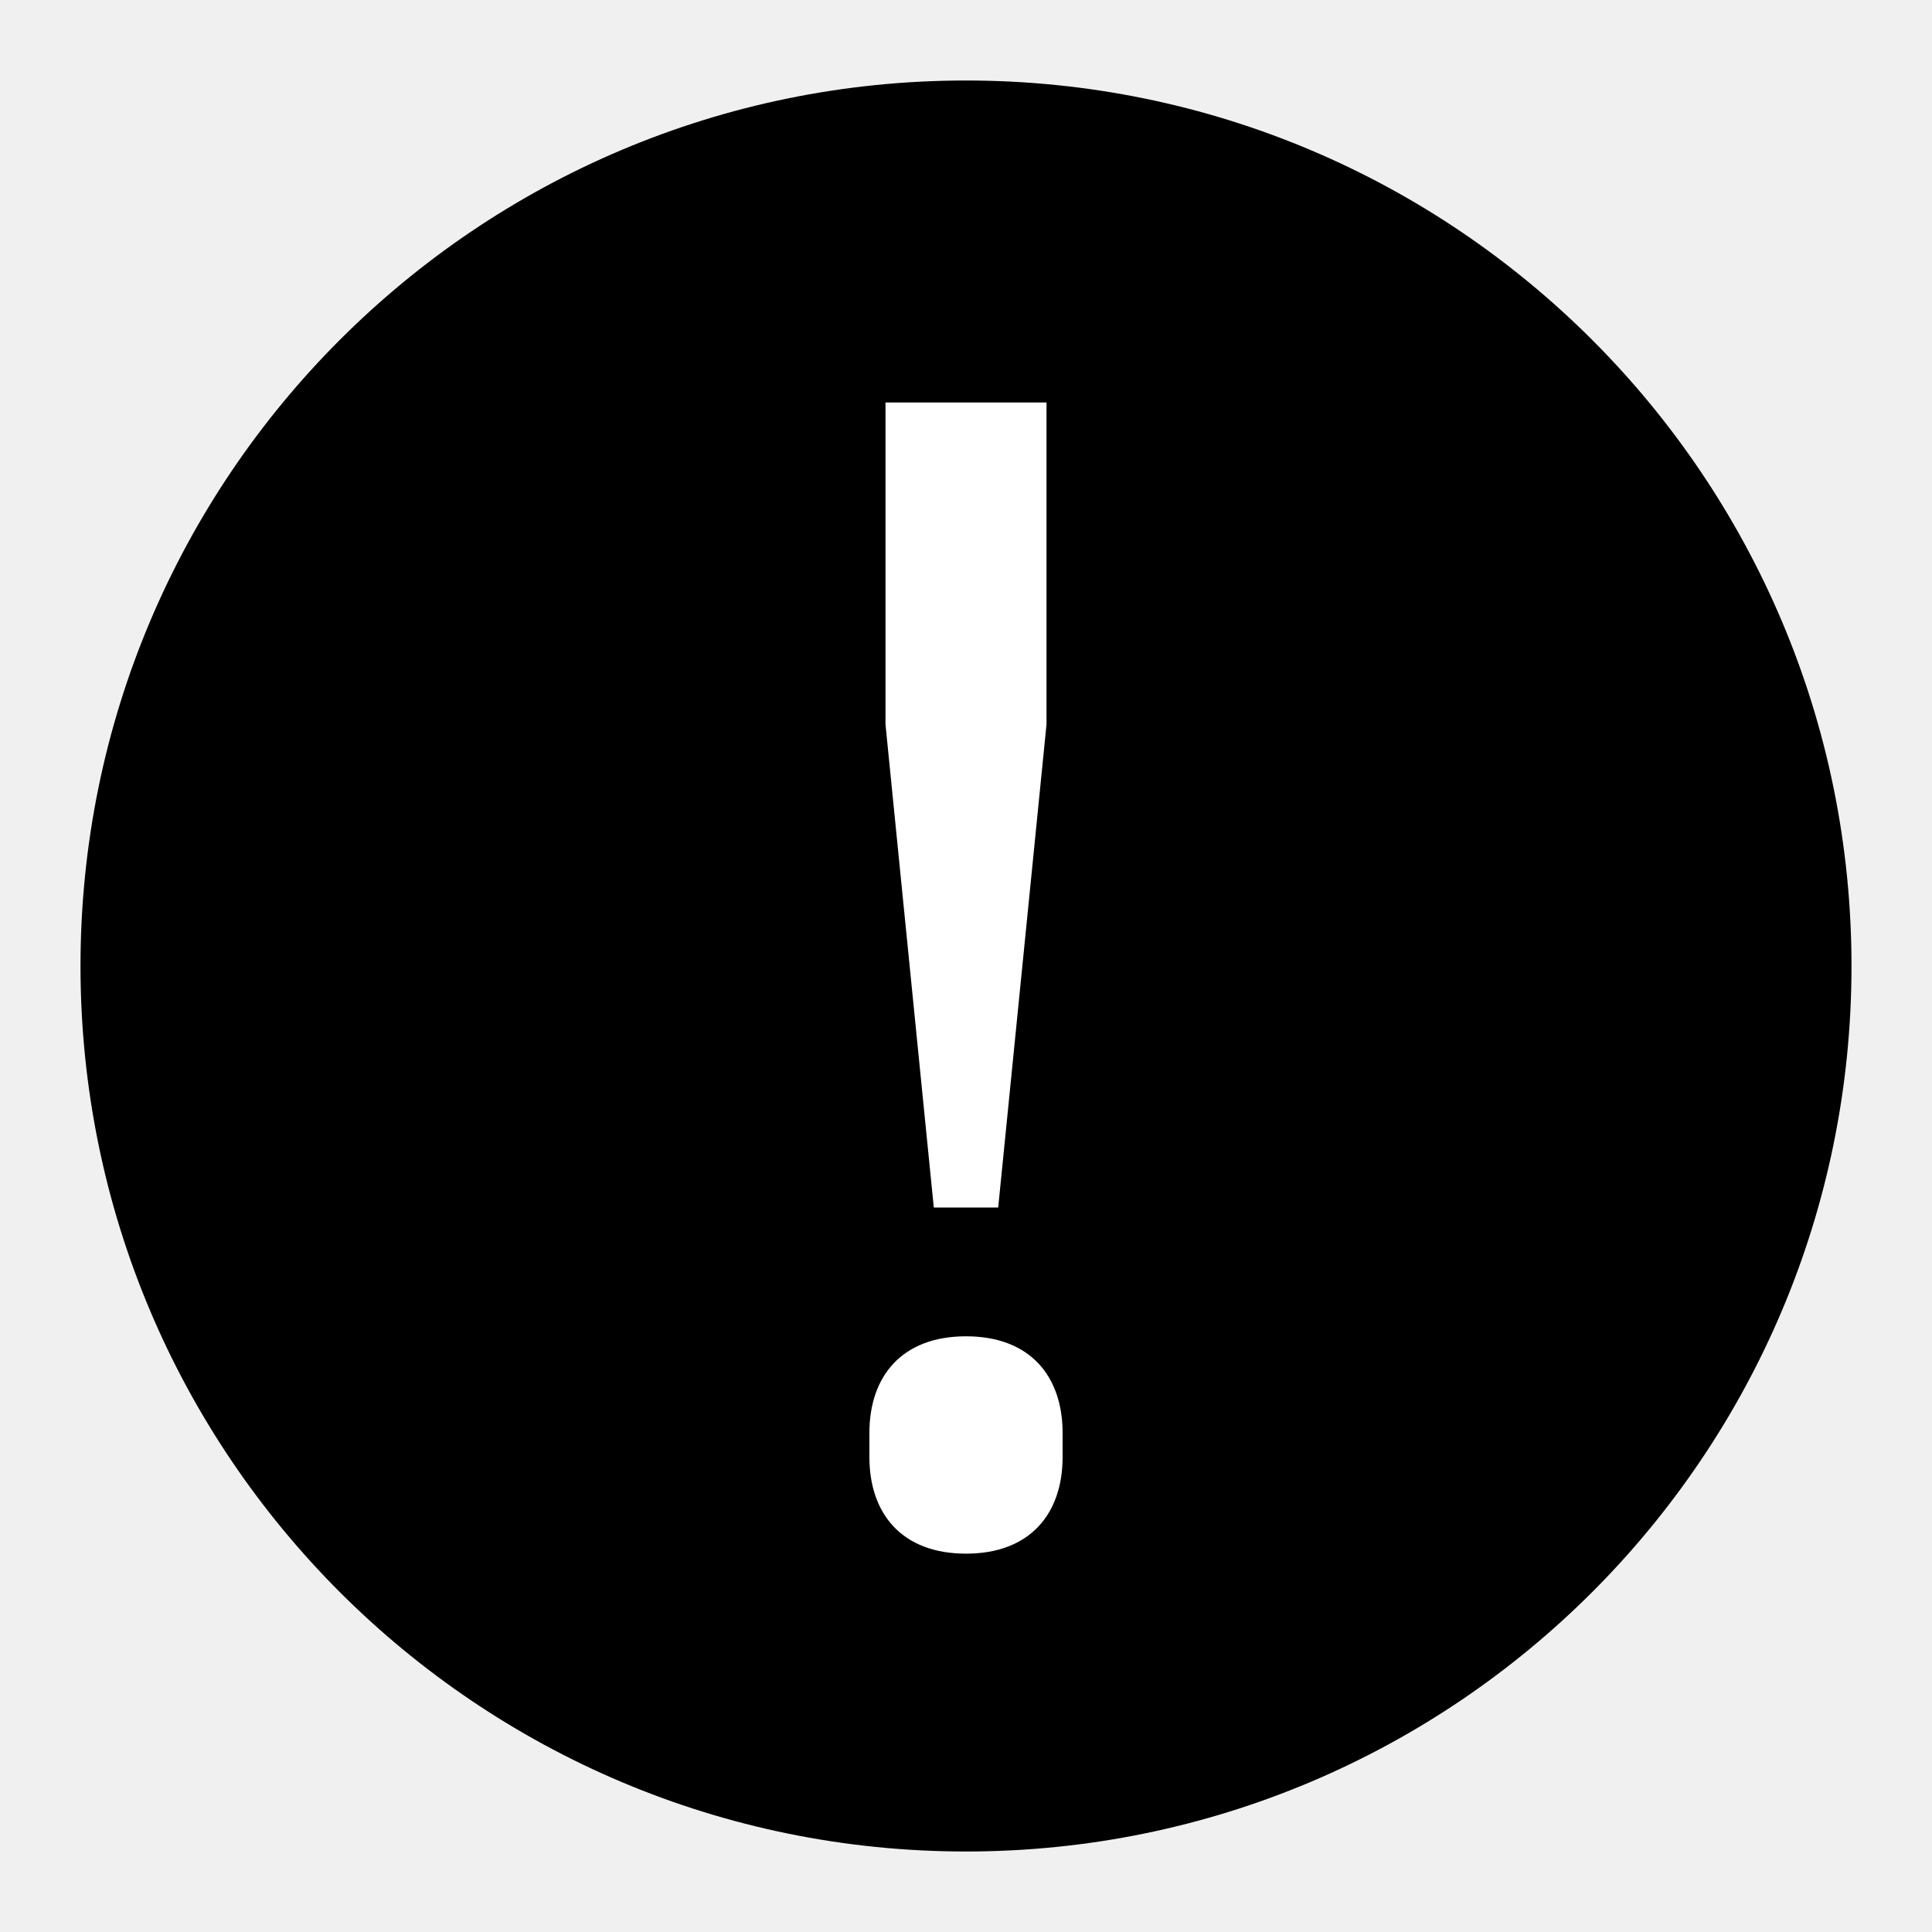
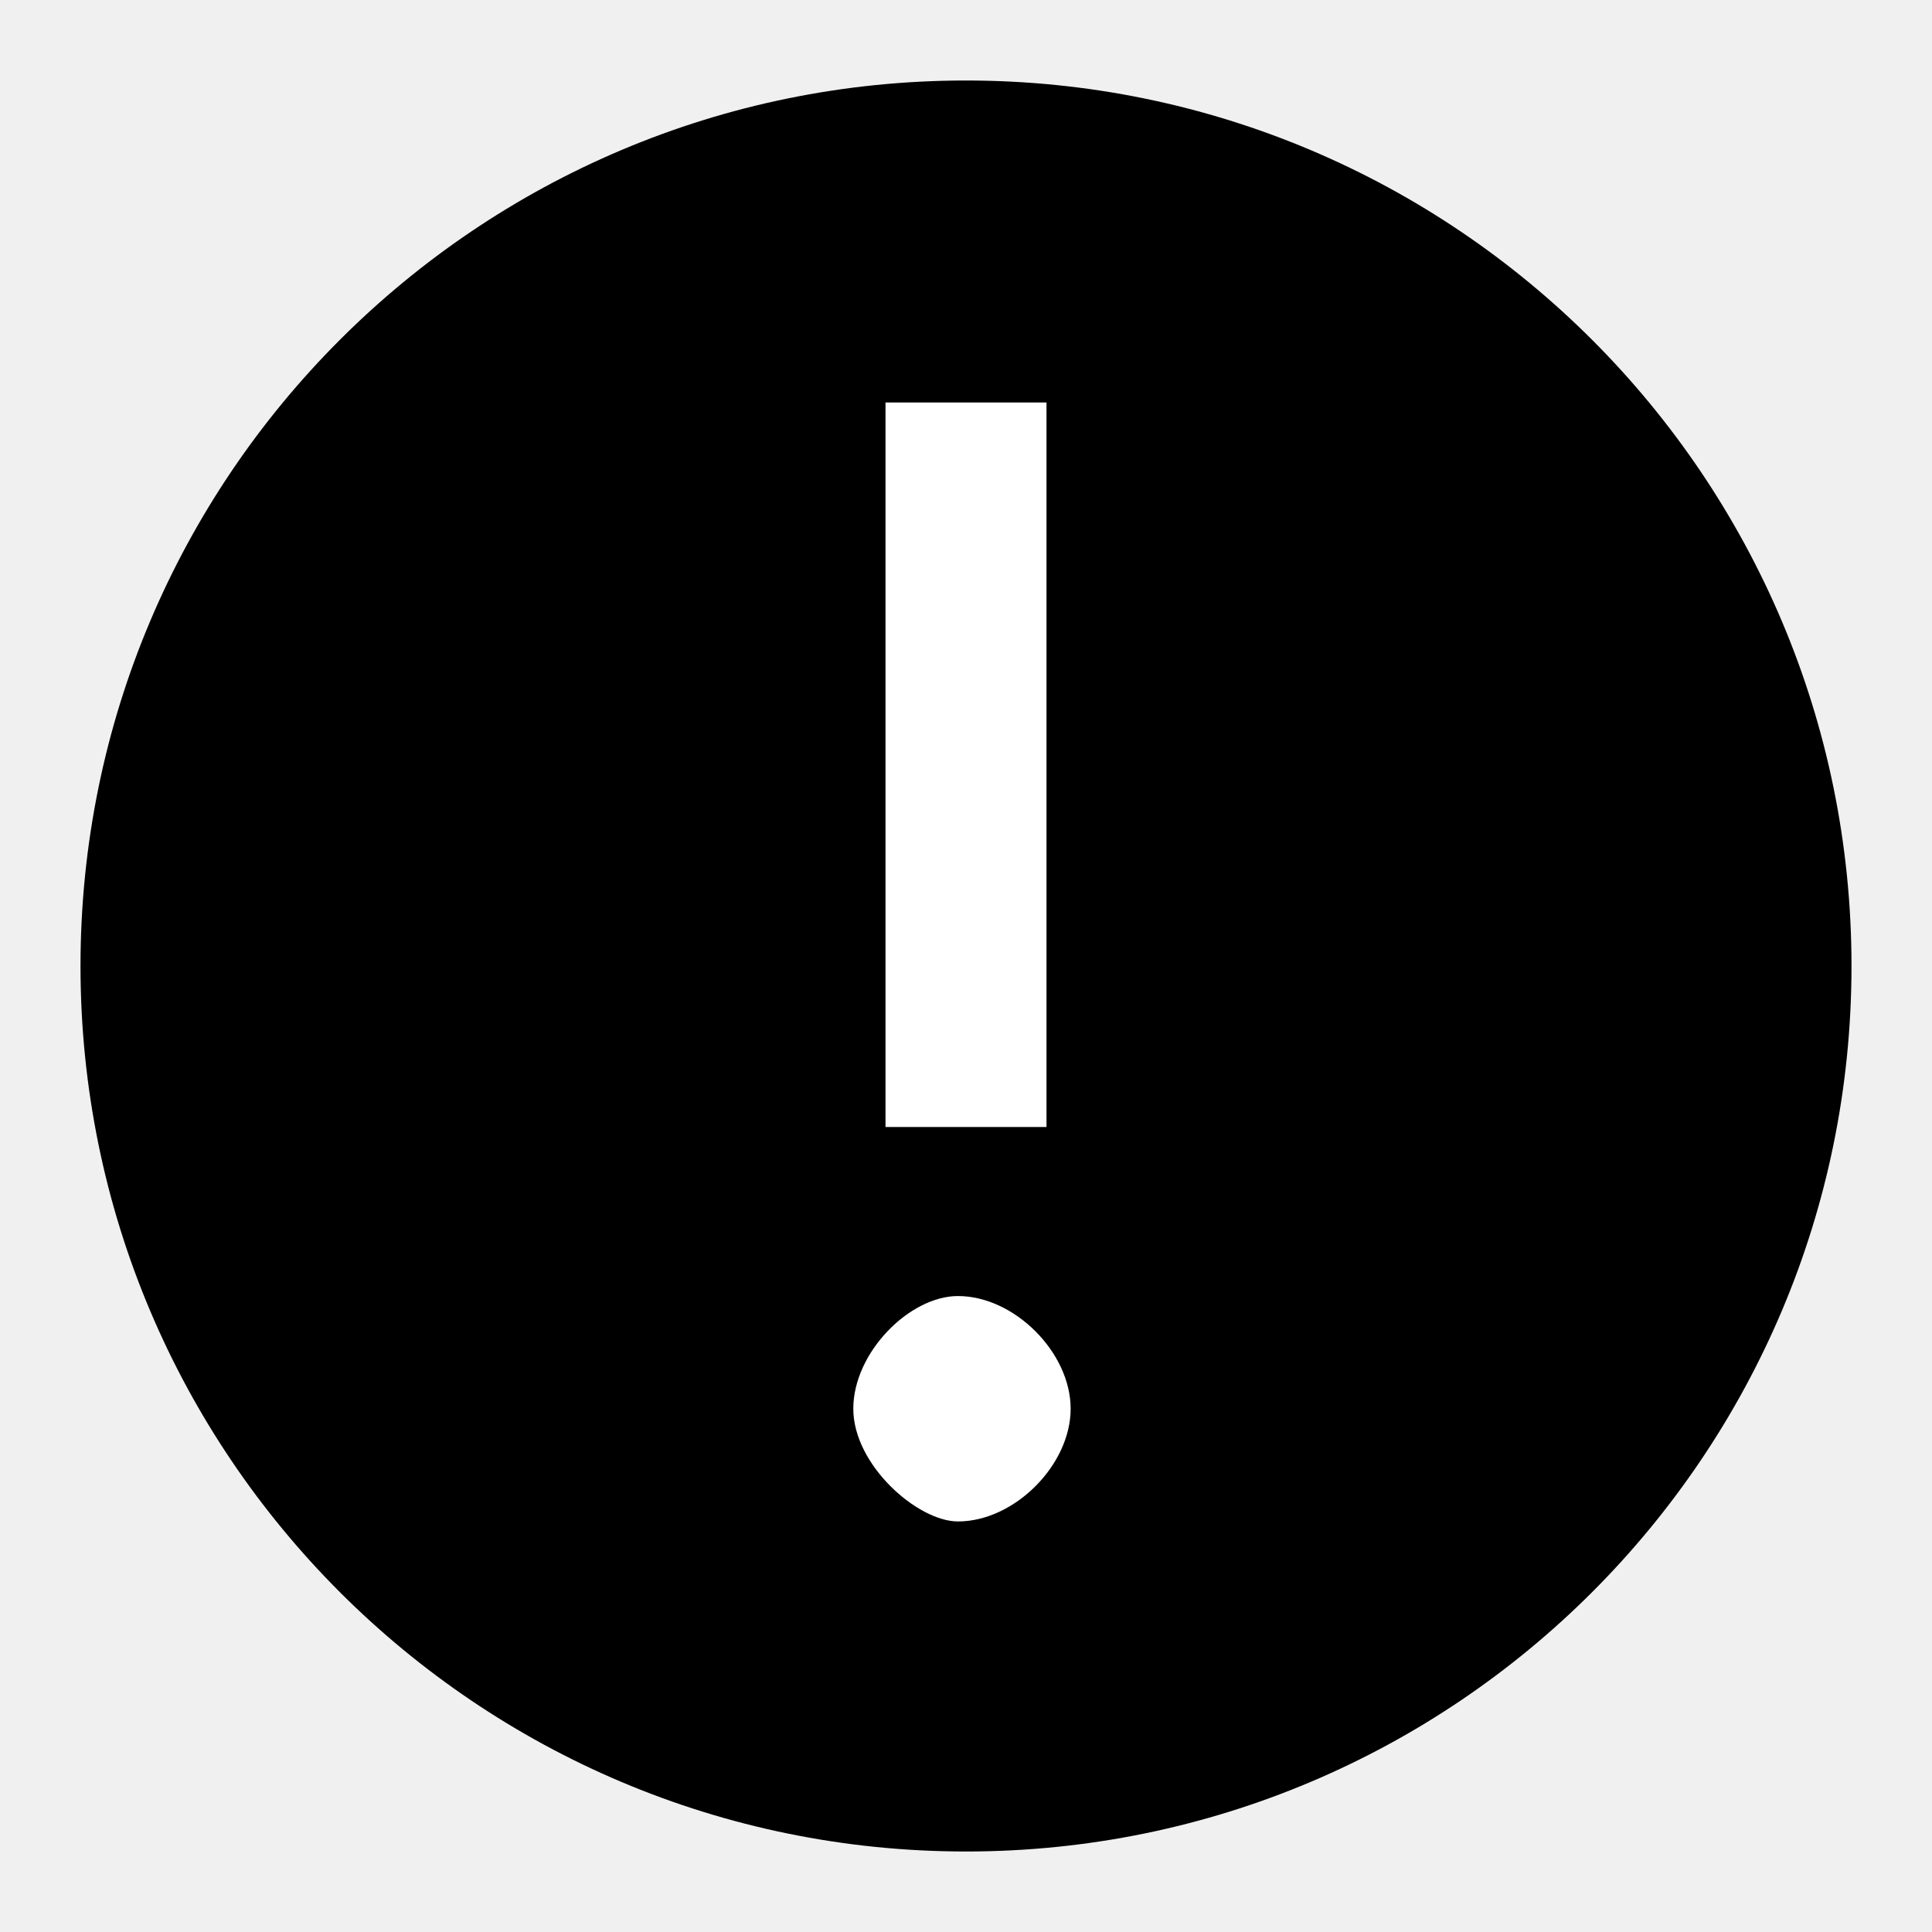
<svg xmlns="http://www.w3.org/2000/svg" version="1.1" id="Layer_1" x="0px" y="0px" width="24px" height="24px" viewBox="0 0 24 24" style="enable-background:new 0 0 24 24;" xml:space="preserve">
  <style type="text/css">
	.st0{fill:none;}
	.st1{fill:#FFFFFF;}
</style>
-   <rect class="st0" width="24" height="24" />
+   <rect x="0" class="st0" width="24" height="24" />
  <g>
    <circle cx="12" cy="12" r="11" />
-     <path class="st1" d="M10.8,18.1v-0.3c0-0.7,0.4-1.2,1.2-1.2c0.8,0,1.2,0.5,1.2,1.2v0.3c0,0.7-0.4,1.2-1.2,1.2   C11.2,19.3,10.8,18.8,10.8,18.1z M11.6,15L11,9V5h2v4l-0.6,6H11.6z" />
+     <path class="st1" d="M10.6,17.5c0-0.7,0.7-1.4,1.3-1.4c0.7,0,1.4,0.7,1.4,1.4s-0.7,1.4-1.4,1.4C11.4,18.9,10.6,18.2,10.6,17.5z    M11,14V8V5h2v3v6H11z" />
  </g>
</svg>
